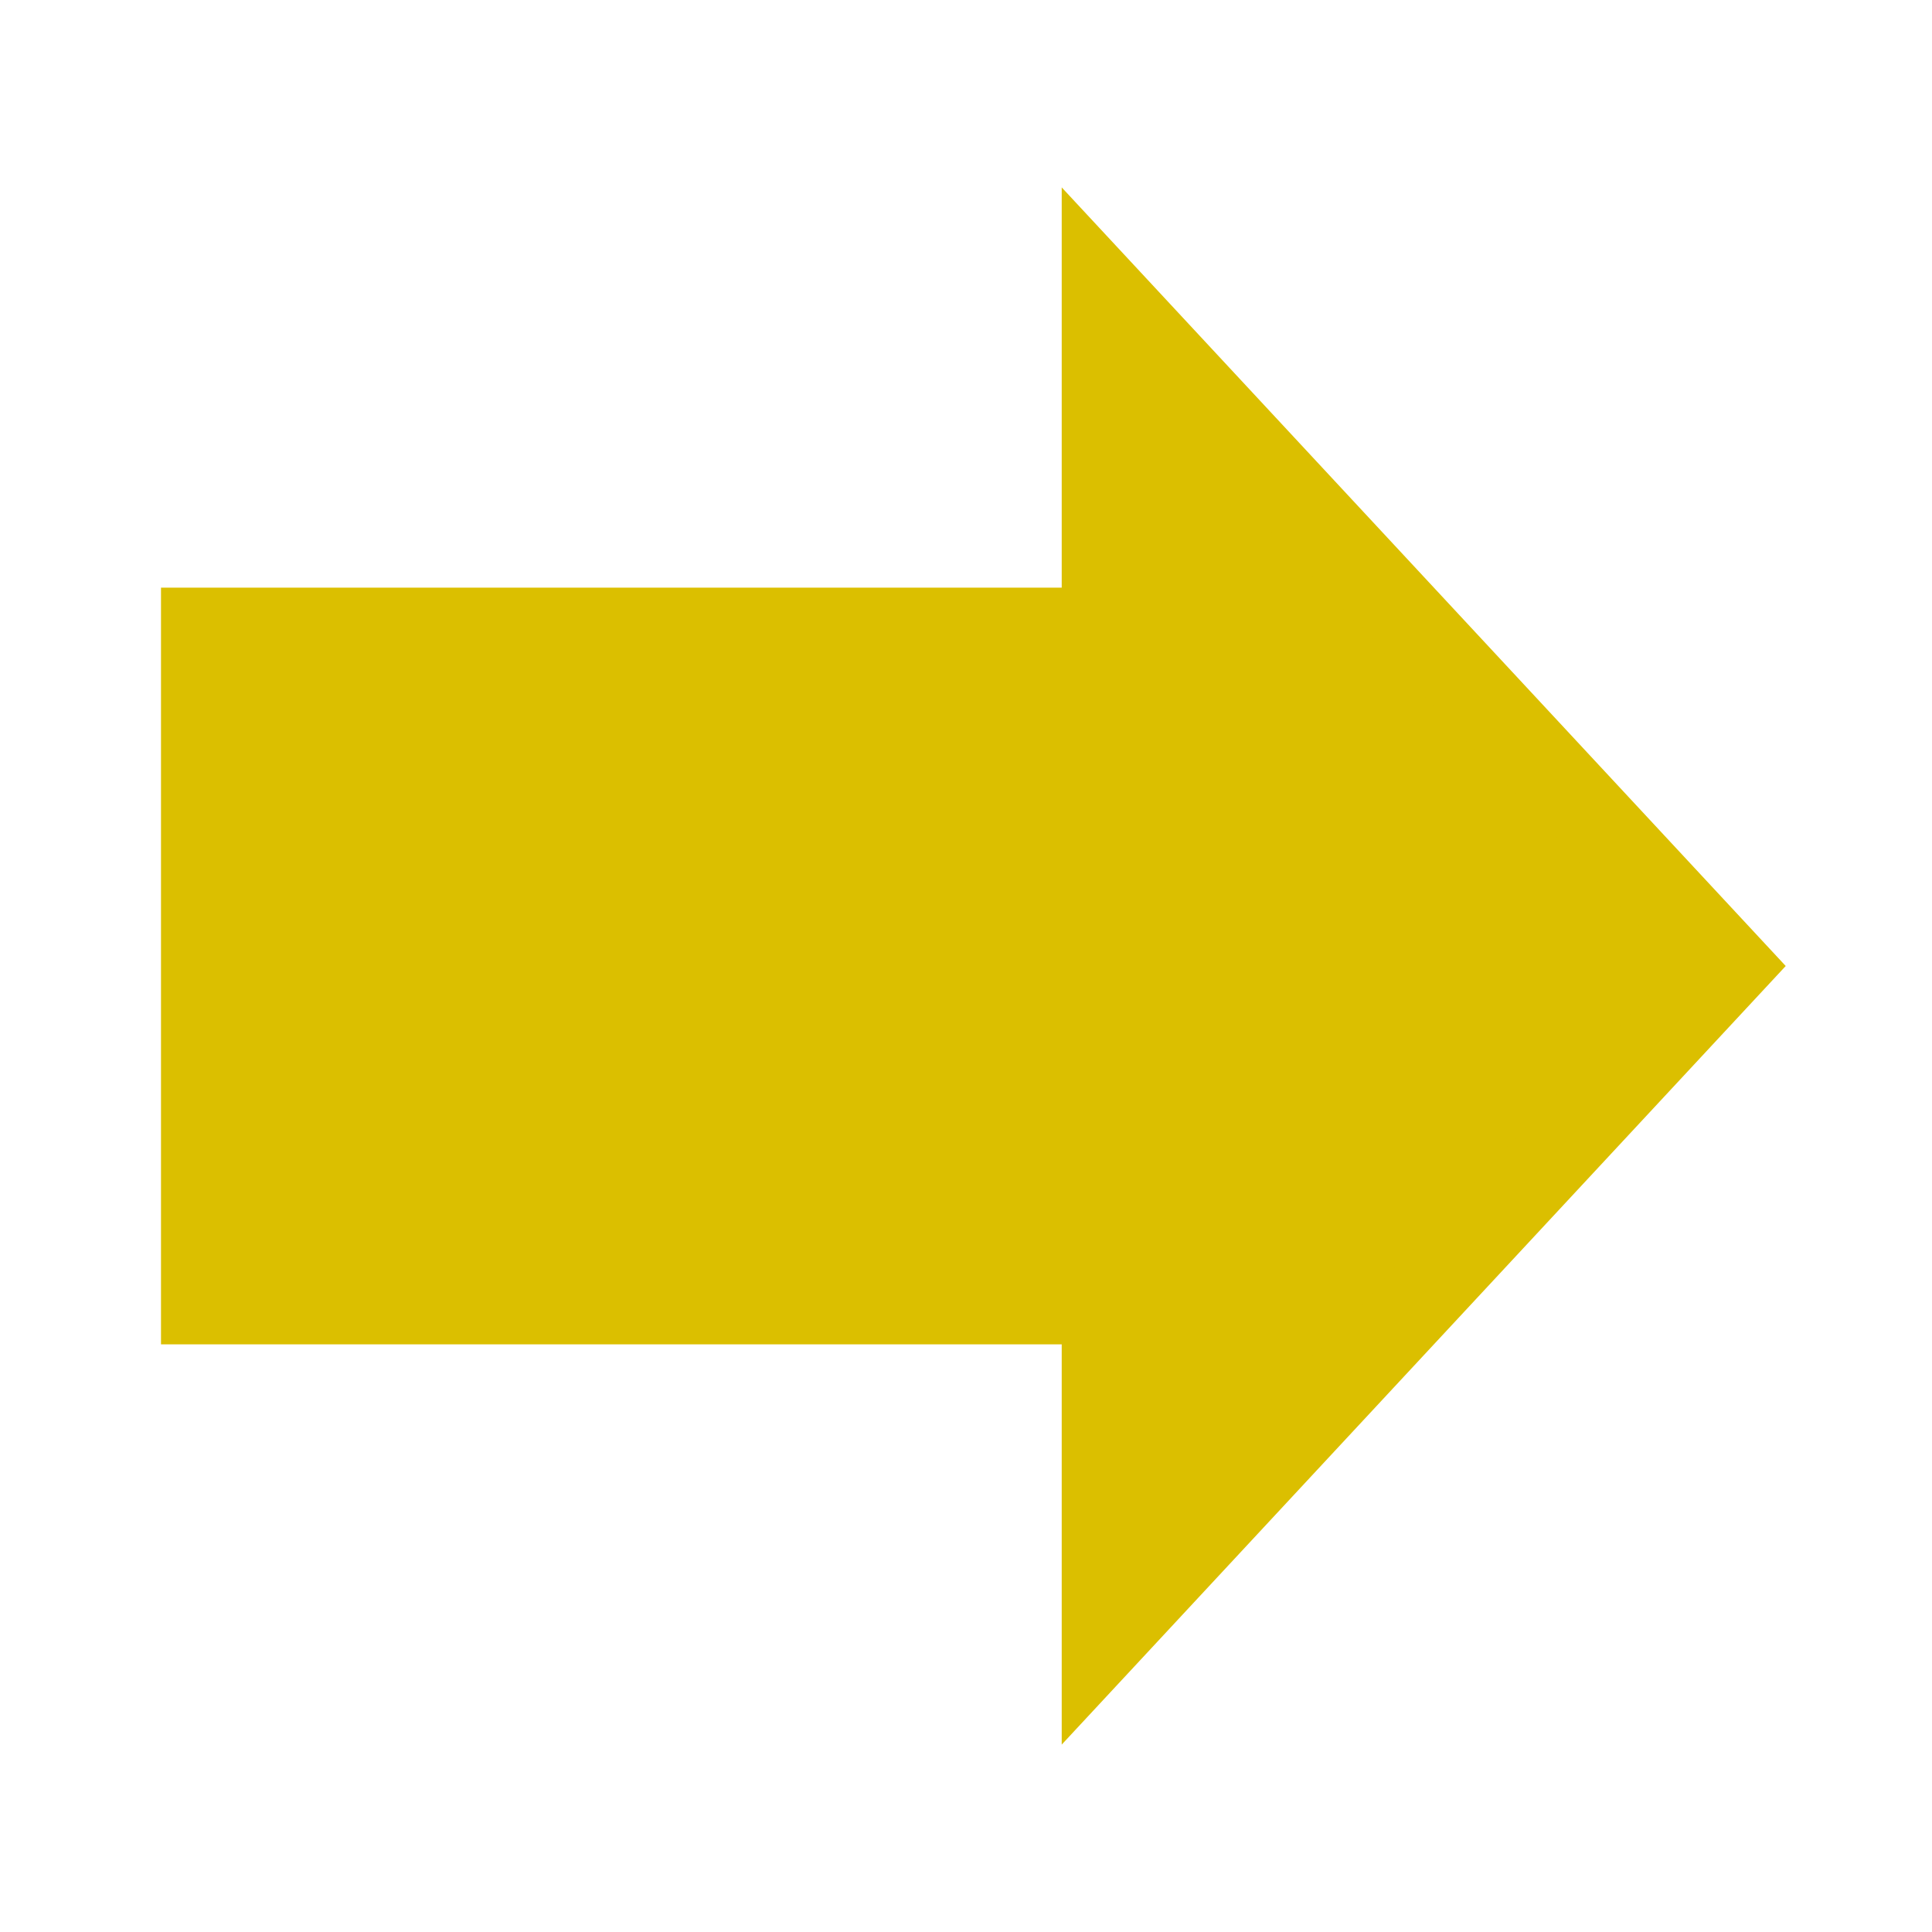
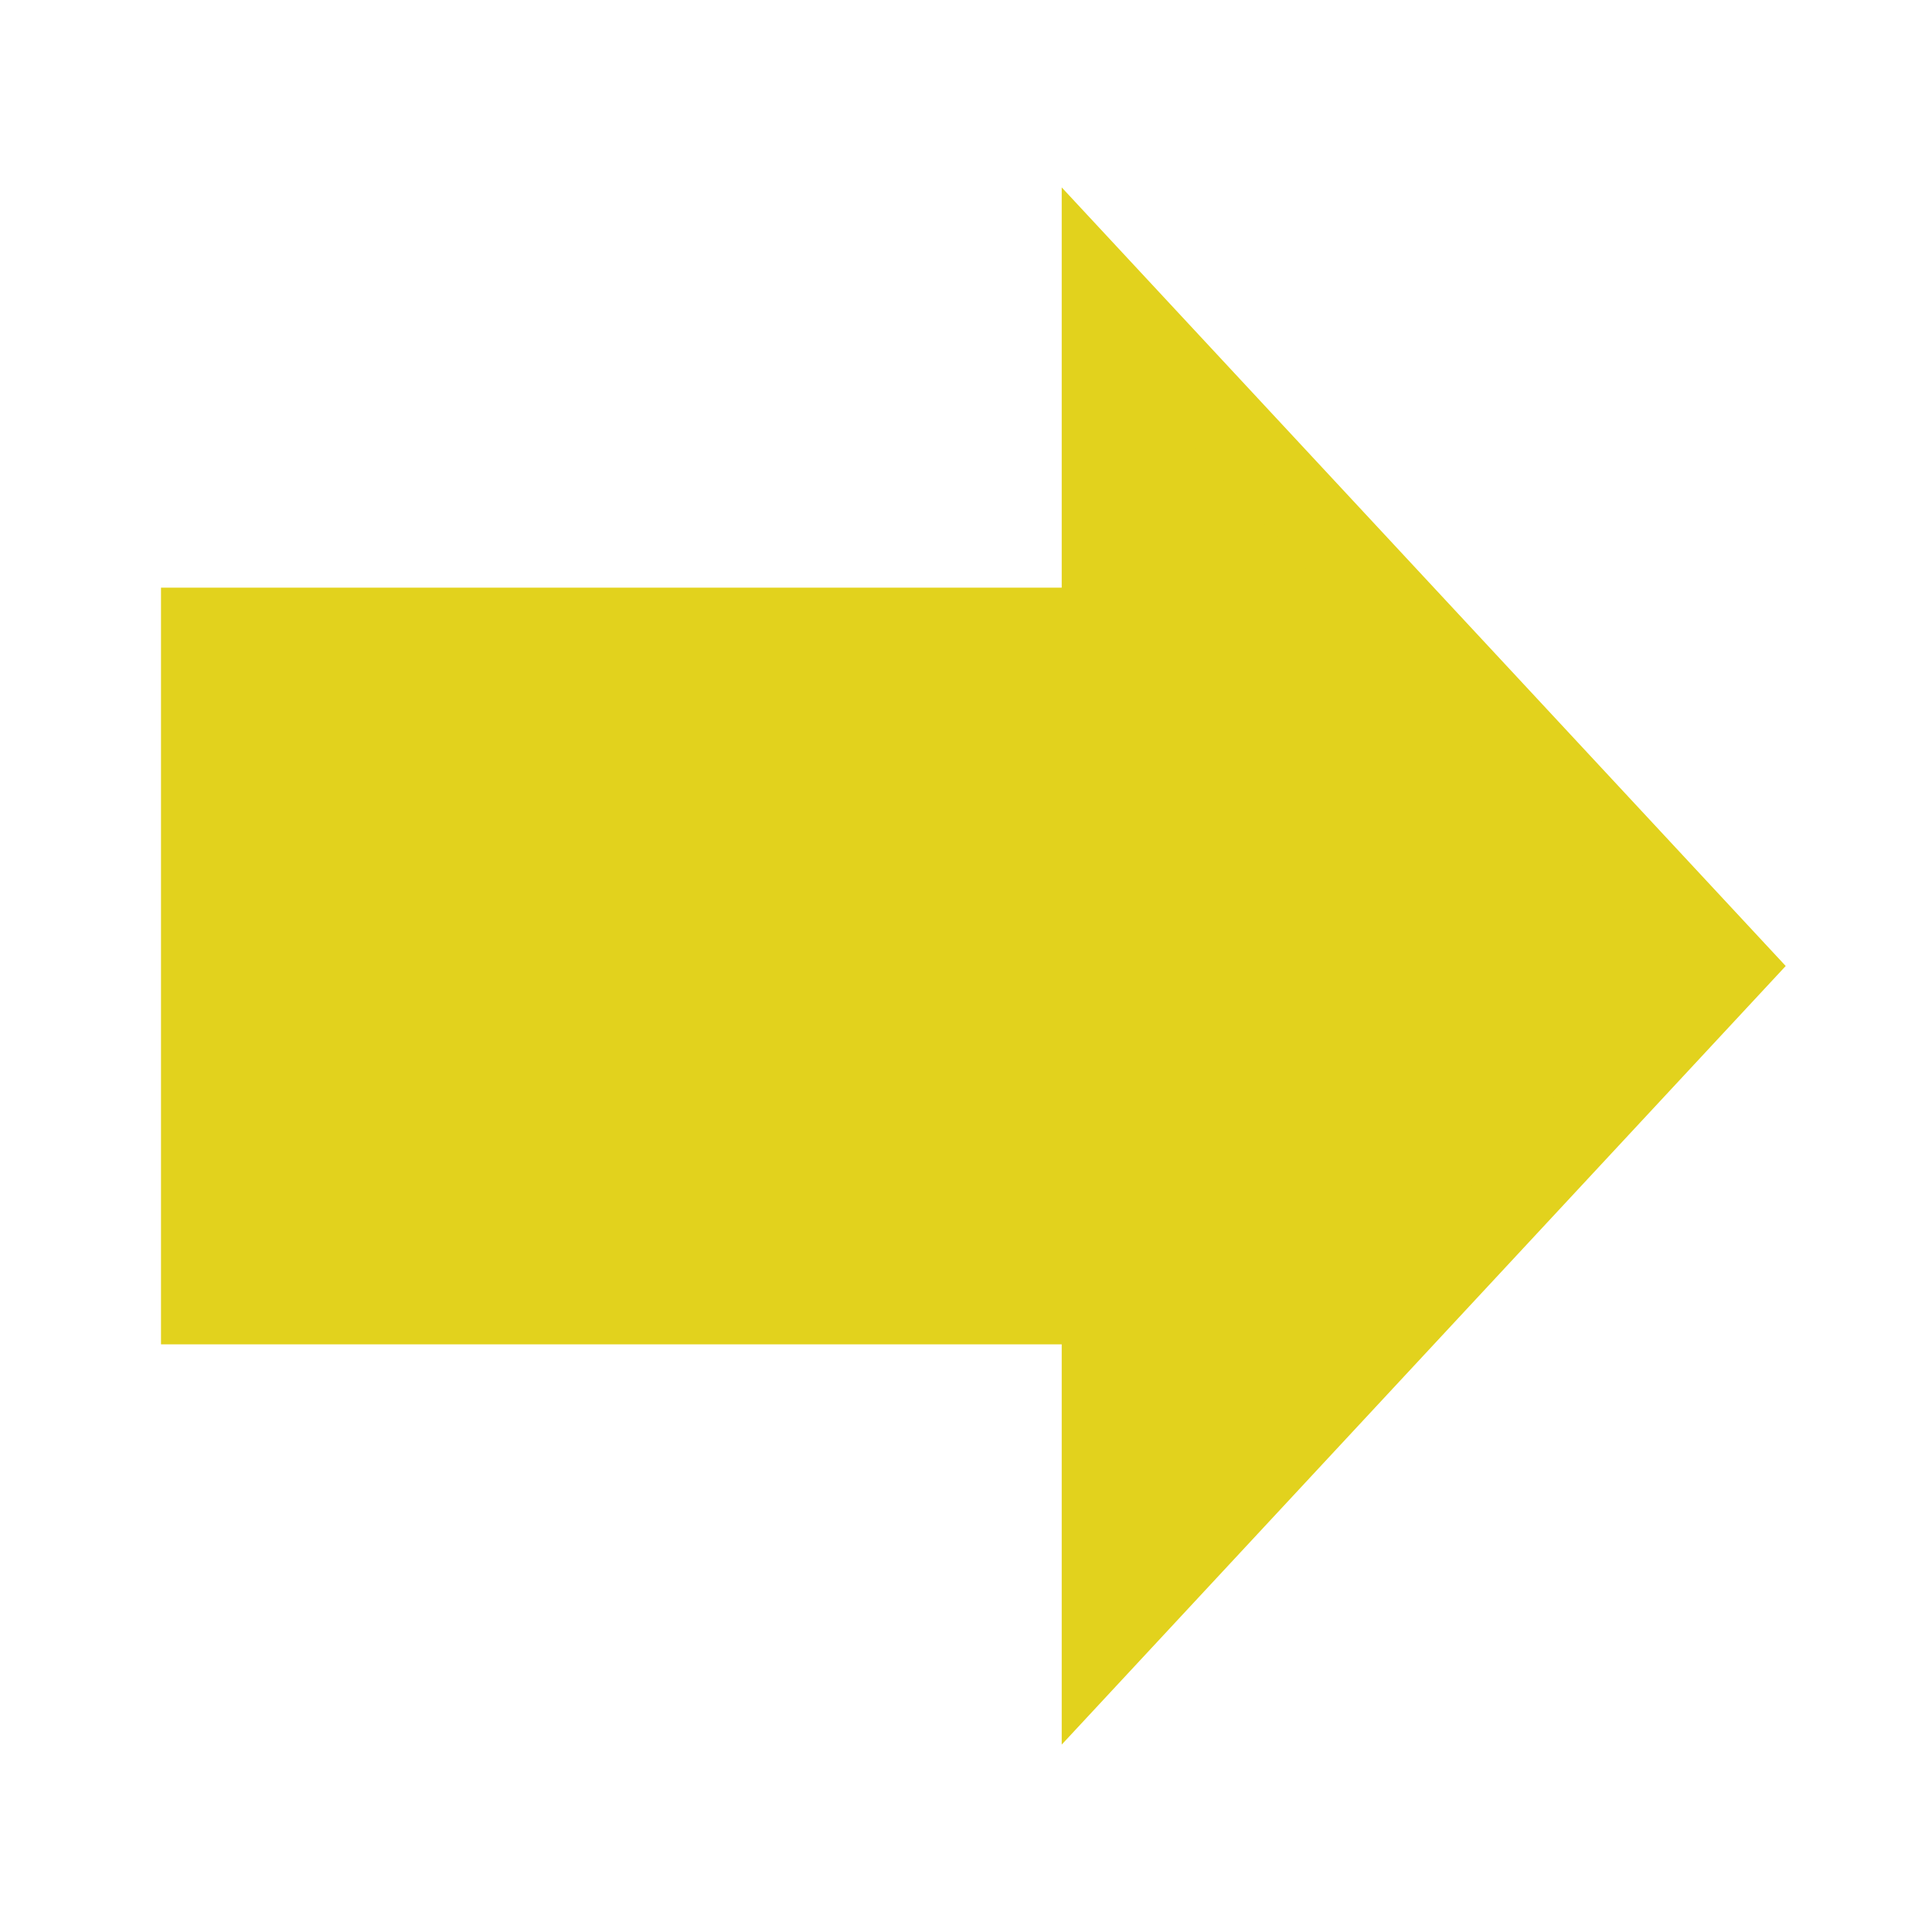
<svg enable-background="new 0 0 24 24" height="24px" version="1.1" viewBox="0 0 24 24" width="24px" x="0px" y="0px">
  <g id="black_x5F_arrow">
-     <rect fill="#dbbf00" height="8.4" stroke="#dbbf00" width="12.491" x="2.5" y="7.8" />
-     <polygon fill="#dbbf00" points="21.5,12 13.689,3.6 13.689,20.4  " stroke="#dbbf00" />
+     <rect fill="#e2d21d" height="8.4" stroke="#e2d21d" width="12.491" x="2.5" y="7.8" />
+     <polygon fill="#e2d21d" points="21.5,12 13.689,3.6 13.689,20.4  " stroke="#e2d21d" />
  </g>
</svg>
